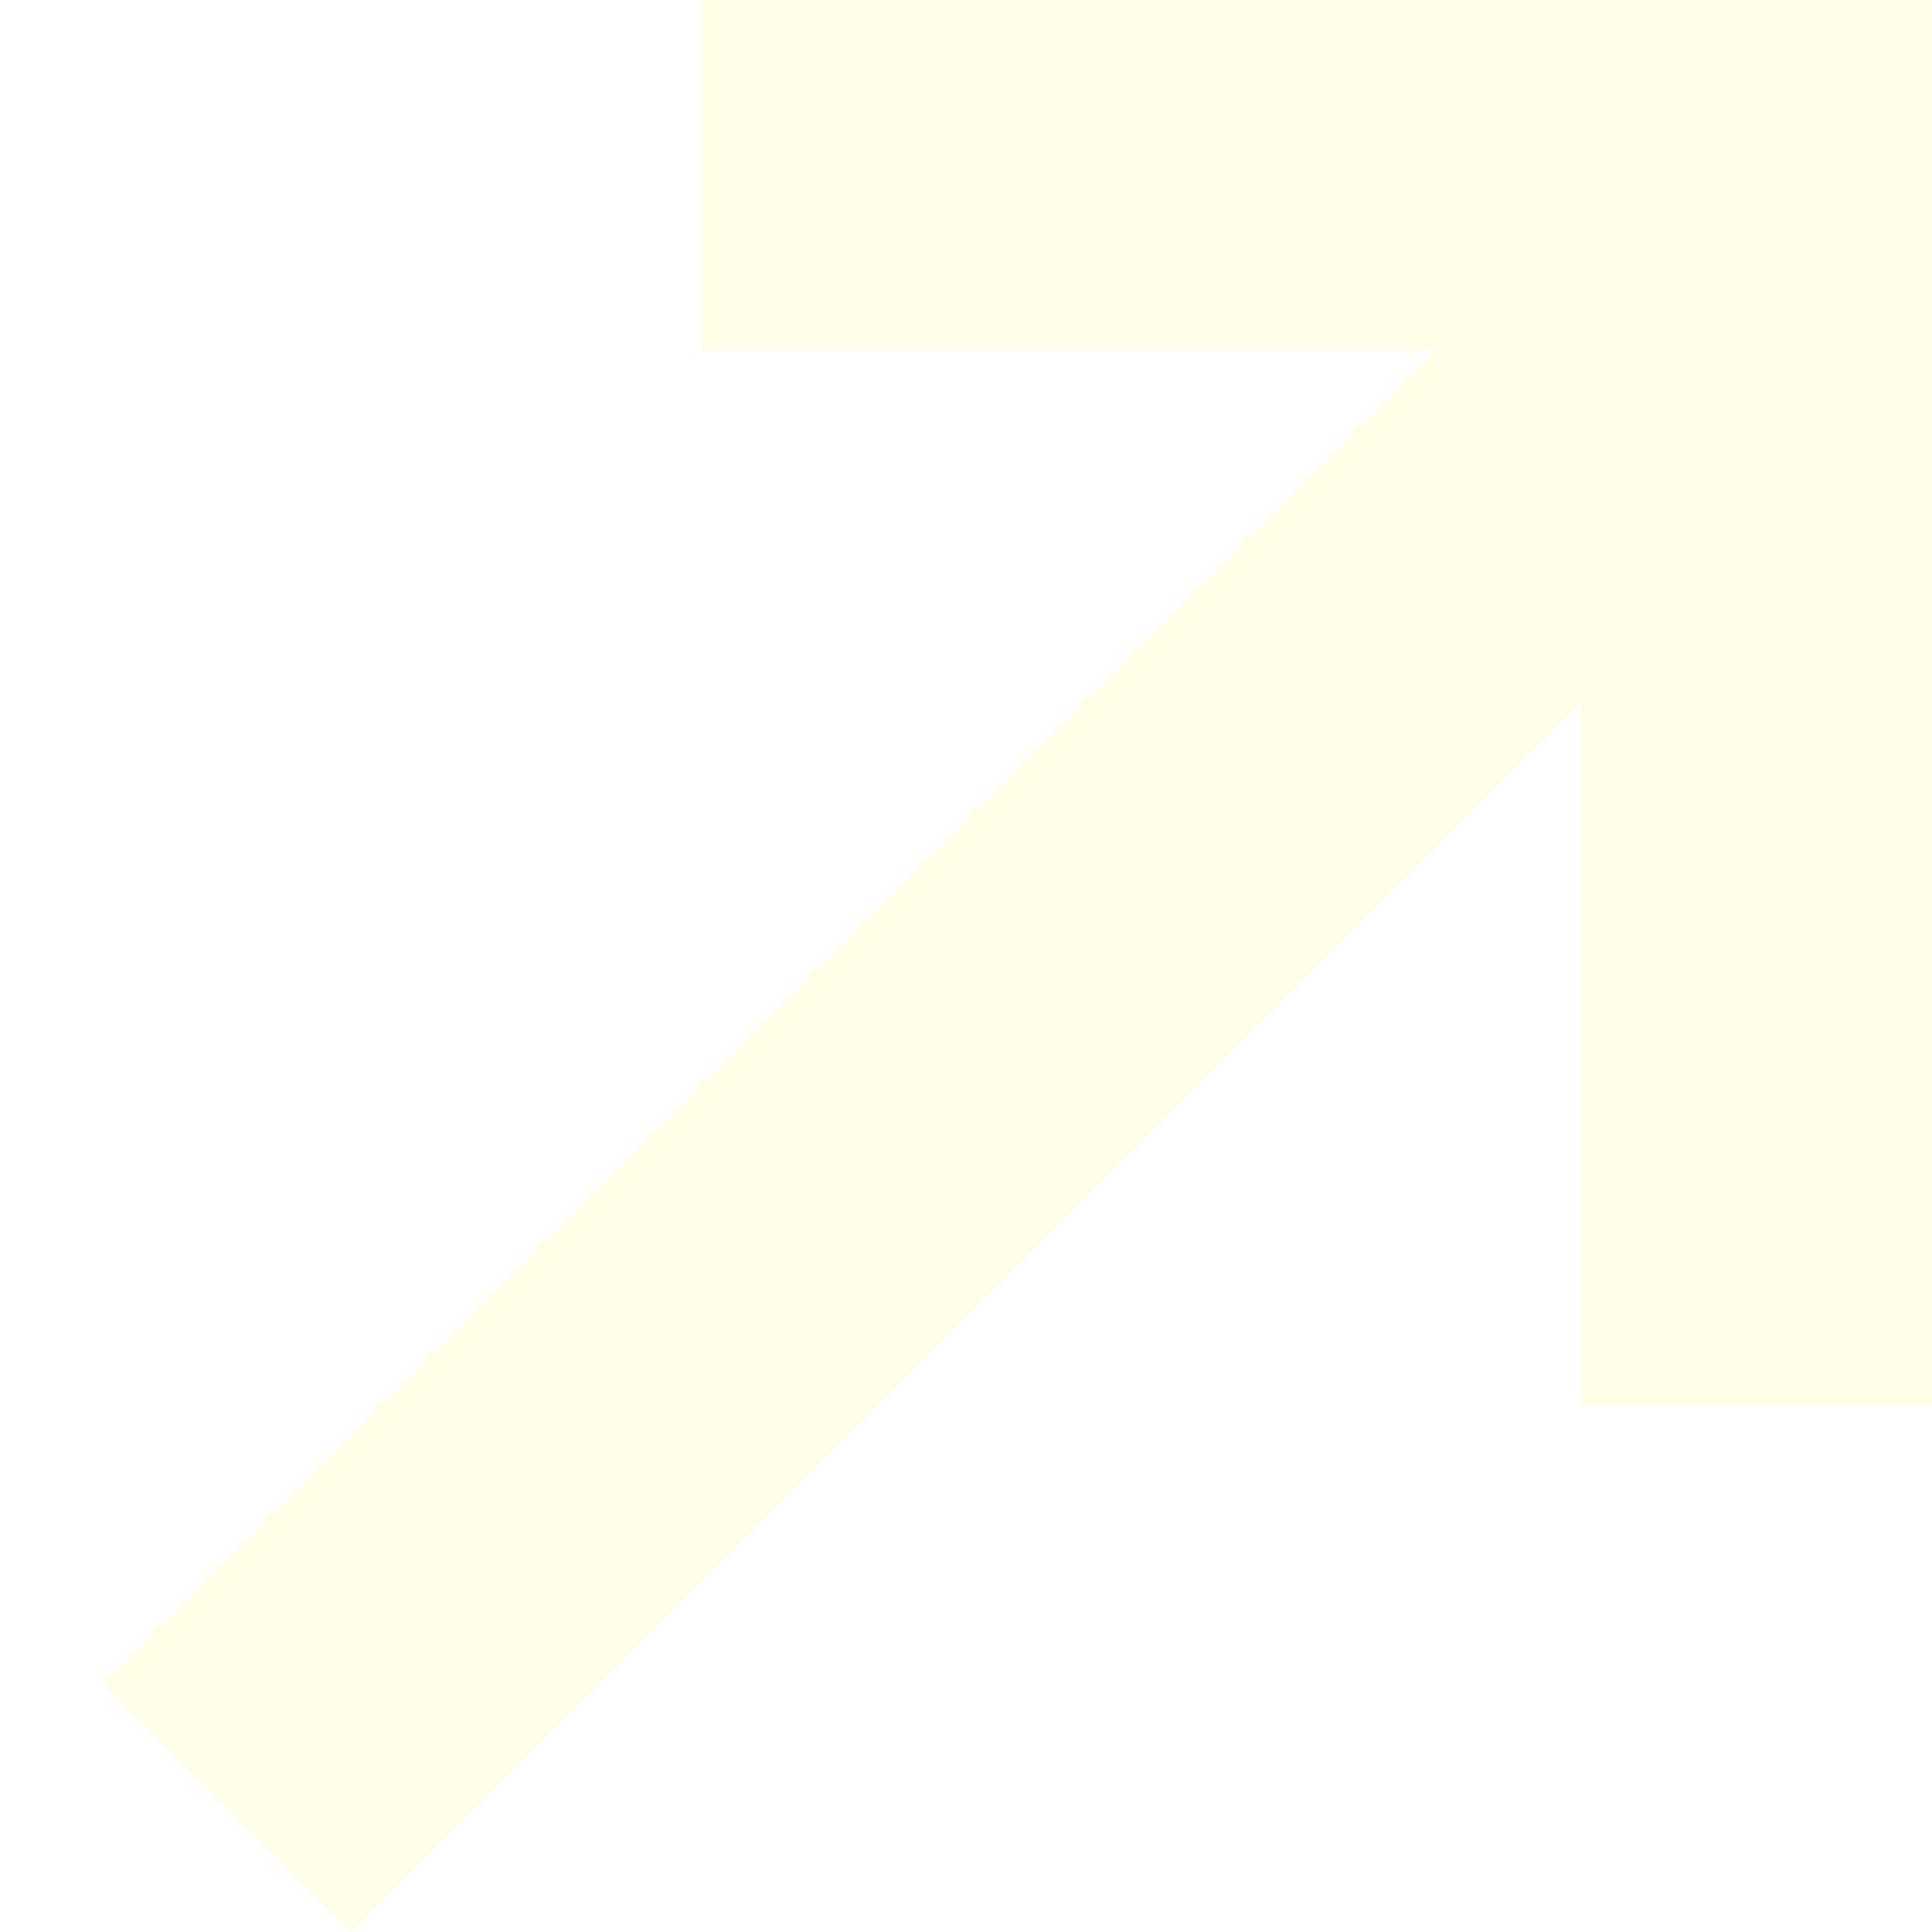
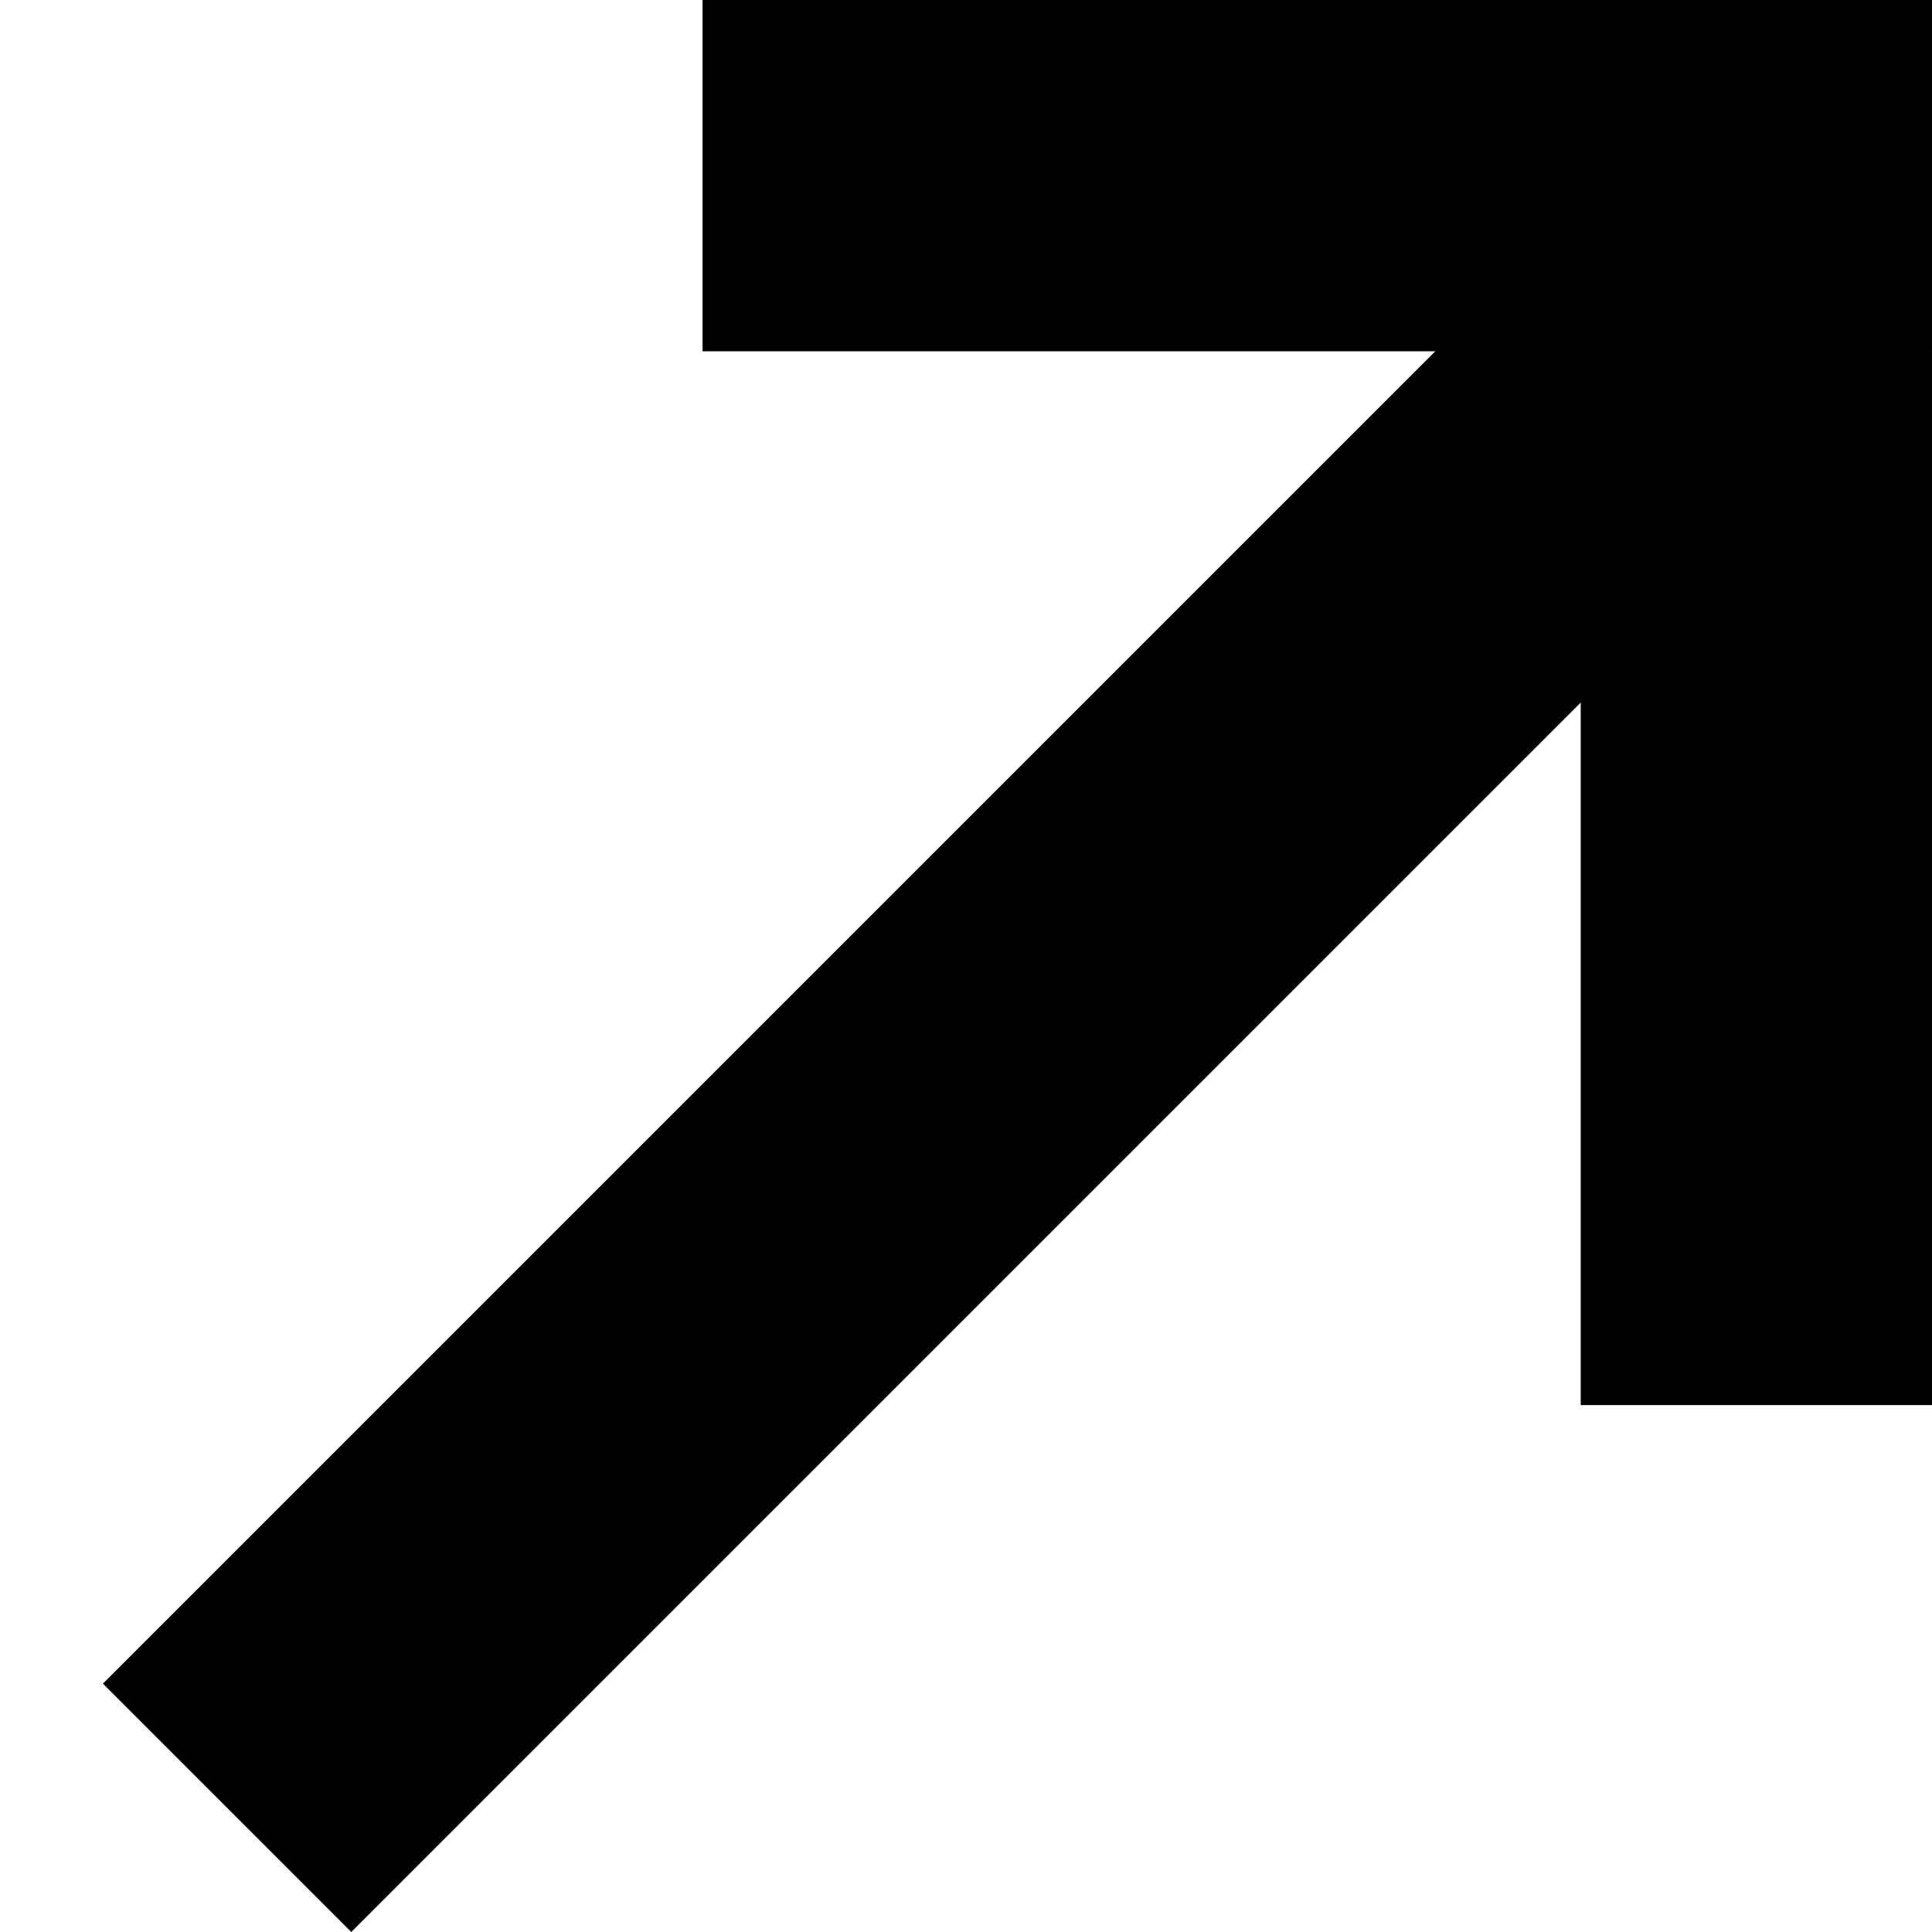
<svg xmlns="http://www.w3.org/2000/svg" width="11" height="11" viewBox="0 0 11 11" fill="none">
-   <path fill-rule="evenodd" clip-rule="evenodd" d="M11 2L2 11L0.586 9.586L9.586 0.586L11 2Z" fill="#FFFDE7" />
-   <path fill-rule="evenodd" clip-rule="evenodd" d="M9 8L9 2L11 2L11 8L9 8Z" fill="#FFFDE7" />
-   <path fill-rule="evenodd" clip-rule="evenodd" d="M4 6.11959e-07L11 0L11 2L4 2L4 6.11959e-07Z" fill="#FFFDE7" />
+   <line x1="1.293" y1="10.293" x2="10.293" y2="1.293" stroke="black" stroke-width="2" />
+   <line x1="10" y1="2" x2="10" y2="8" stroke="black" stroke-width="2" />
+   <line x1="11" y1="1" x2="4" y2="1" stroke="black" stroke-width="2" />
</svg>
